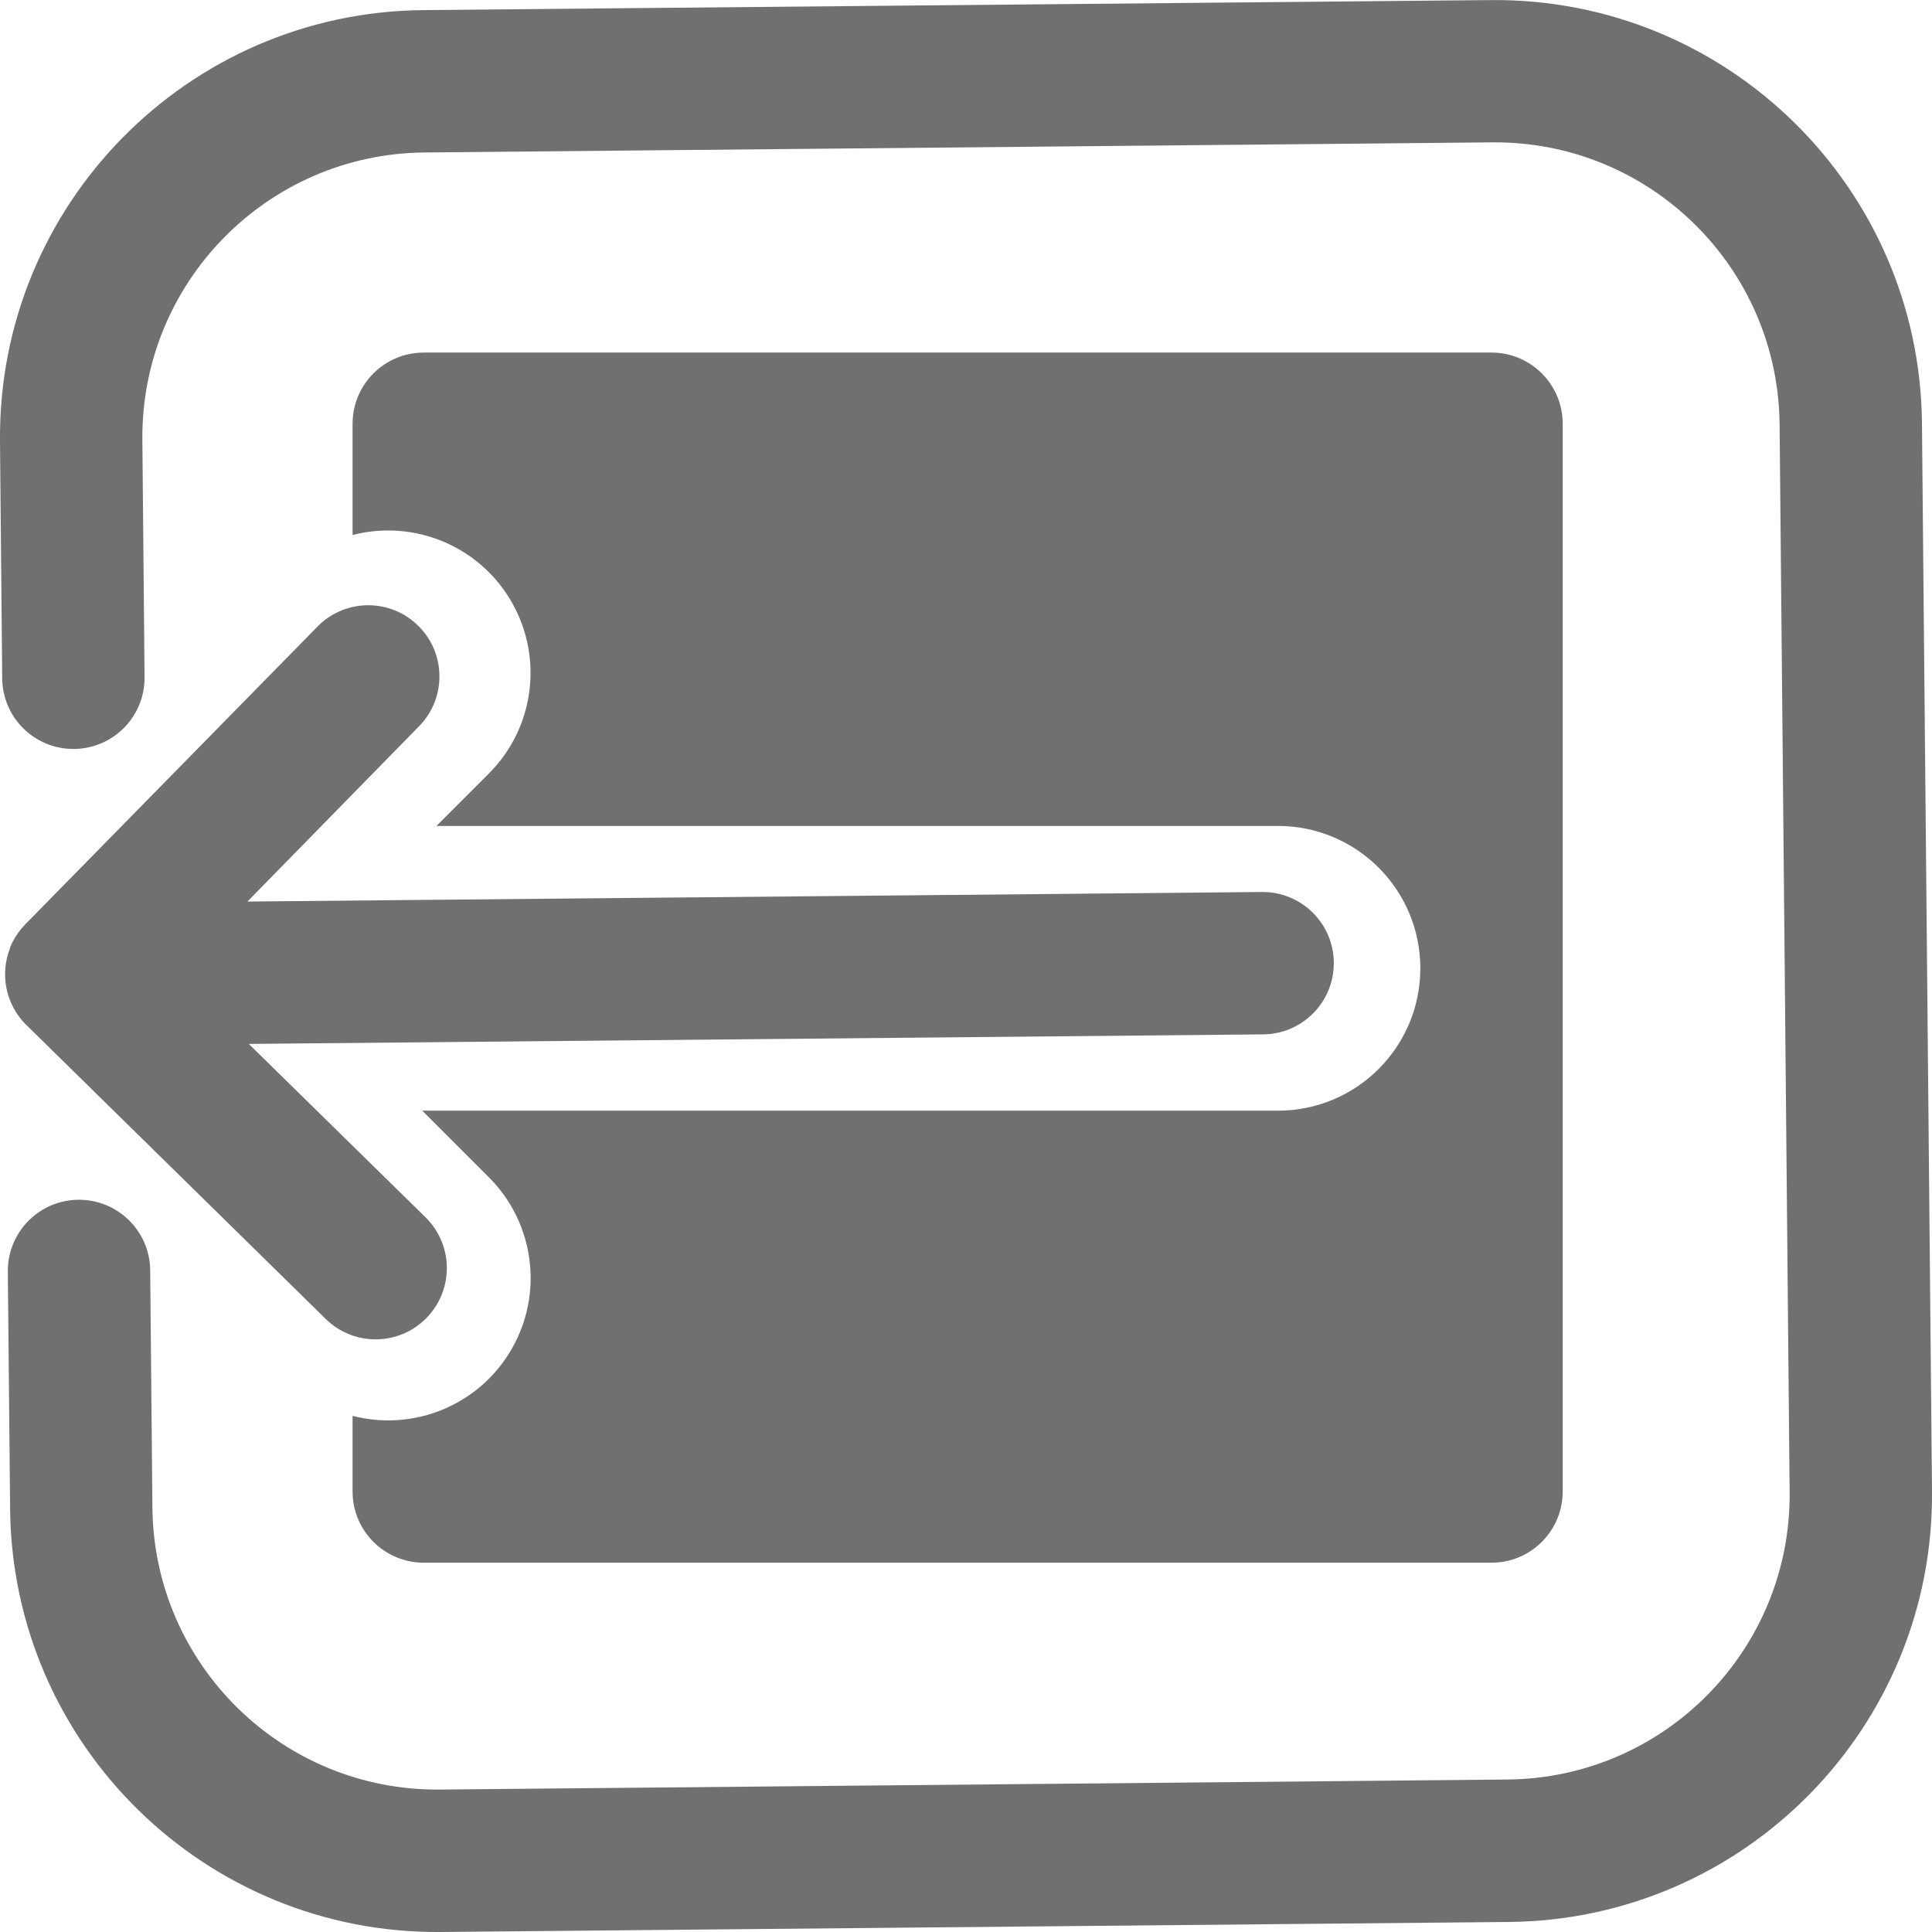
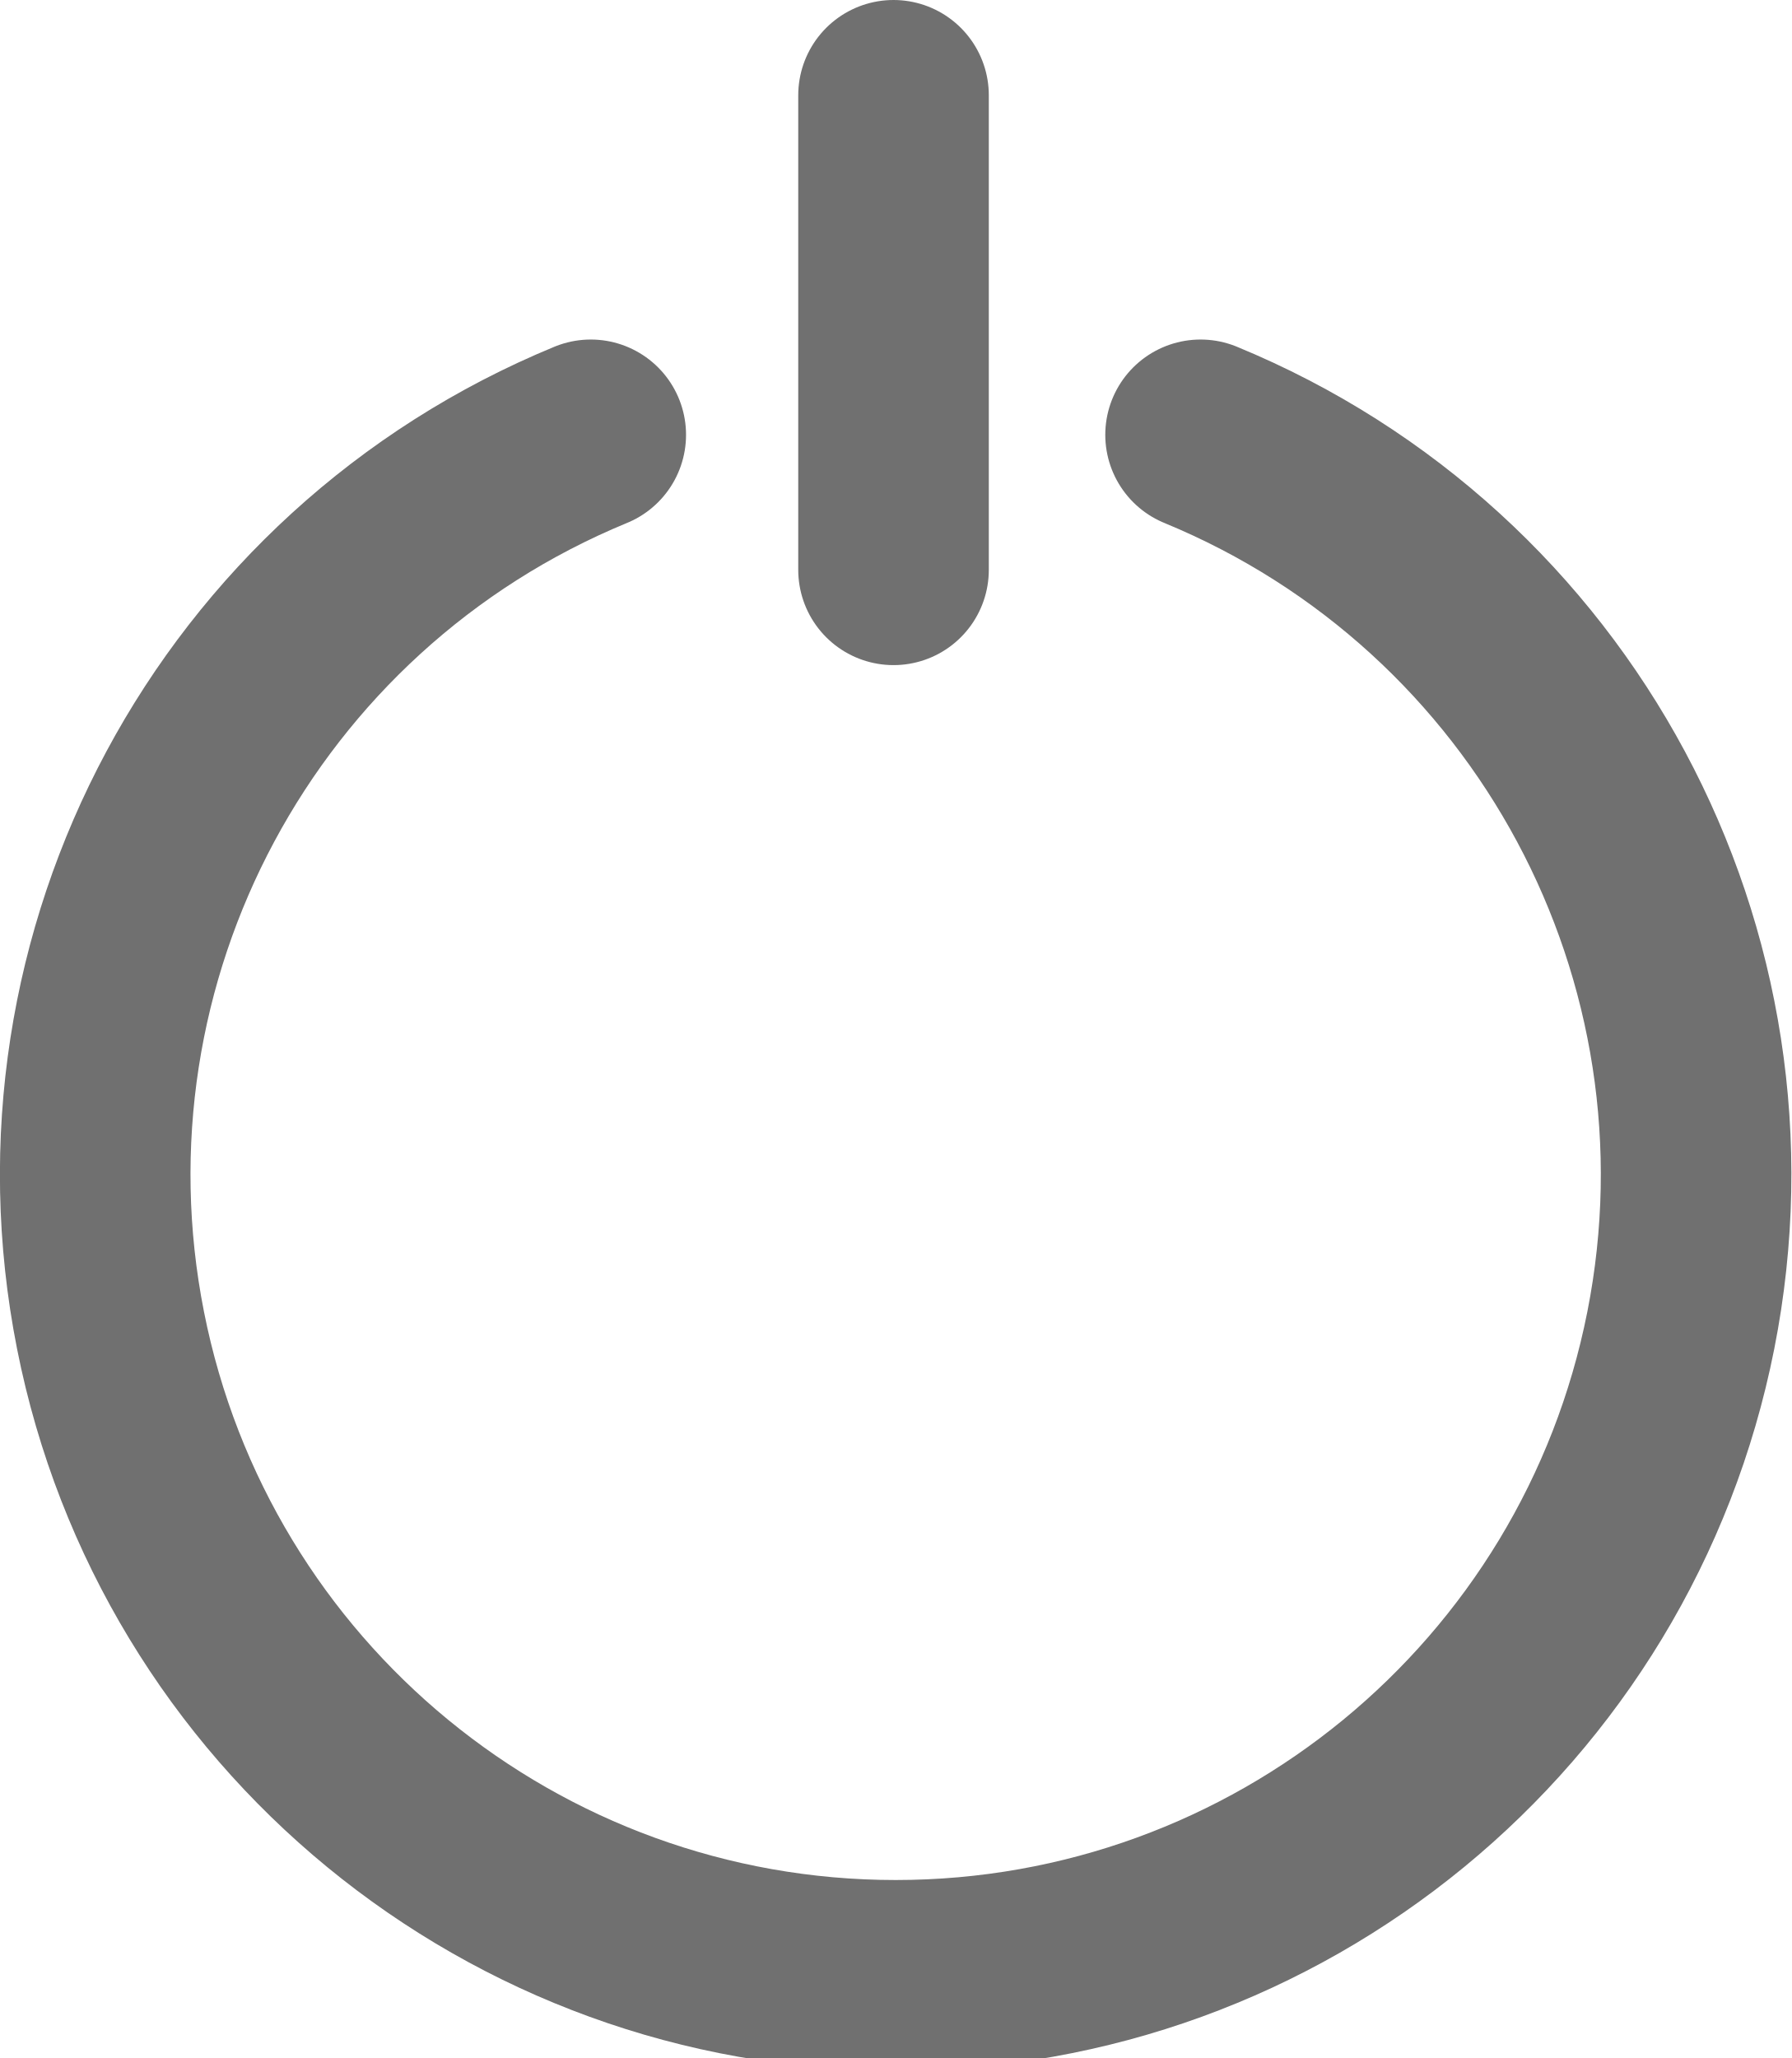
- <svg xmlns="http://www.w3.org/2000/svg" width="27.141" height="27.141" viewBox="0 0 27.141 27.141">
-   <defs>
-     <style>.a{fill:#707070;}</style>
-   </defs>
-   <g transform="translate(-1081 -1742)">
-     <path class="a" d="M5.962,5.142A4,4,0,0,0,2,9.179l.031,3.333a1,1,0,0,1-2,.019L0,9.2A6,6,0,0,1,5.943,3.142l15-.141A6,6,0,0,1,27,8.943l.141,15A6,6,0,0,1,21.2,30l-15,.141A6,6,0,0,1,.142,24.2L.11,20.864a1,1,0,1,1,2-.019l.031,3.333A4,4,0,0,0,6.179,28.14l15-.141a4,4,0,0,0,3.962-4.038L25,8.962A4,4,0,0,0,20.962,5Z" transform="translate(1081 1739)" />
-     <path class="a" d="M5.99,21.516a1,1,0,0,1-1.414.013L.371,17.4q-.032-.031-.06-.064a1,1,0,0,1-.171-1.013l0-.01q.015-.037.033-.073a1,1,0,0,1,.186-.259l4.122-4.2a1,1,0,0,1,1.427,1.4L3.476,15.665l14.252-.134a1,1,0,0,1,.019,2l-14.252.134L5.977,20.1A1,1,0,0,1,5.99,21.516Z" transform="translate(1081 1739)" />
-     <path class="a" d="M5.953,7.953a1,1,0,0,0-1,1v1.563a2,2,0,0,1,1.914,3.351l-.736.736H17.953a2,2,0,0,1,0,4H5.932l.936.936A2,2,0,0,1,4.953,22.89v1.063a1,1,0,0,0,1,1h15a1,1,0,0,0,1-1v-15a1,1,0,0,0-1-1Z" transform="translate(1081 1739)" />
+ <svg xmlns="http://www.w3.org/2000/svg" width="23.5" height="26.997" viewBox="0 0 23.5 26.997">
+   <g id="exit" transform="translate(1.25 1.25)">
+     <path id="Path_9" data-name="Path 9" d="M219.161,195.6a10.5,10.5,0,1,1-8,0" transform="translate(-204.661 -191.146)" fill="none" stroke="#707070" stroke-linecap="round" stroke-linejoin="round" stroke-width="2.5" />
+     <line id="Line_5" data-name="Line 5" y2="6.225" transform="translate(10.472)" fill="none" stroke="#707070" stroke-linecap="round" stroke-linejoin="round" stroke-width="2.5" />
  </g>
</svg>
